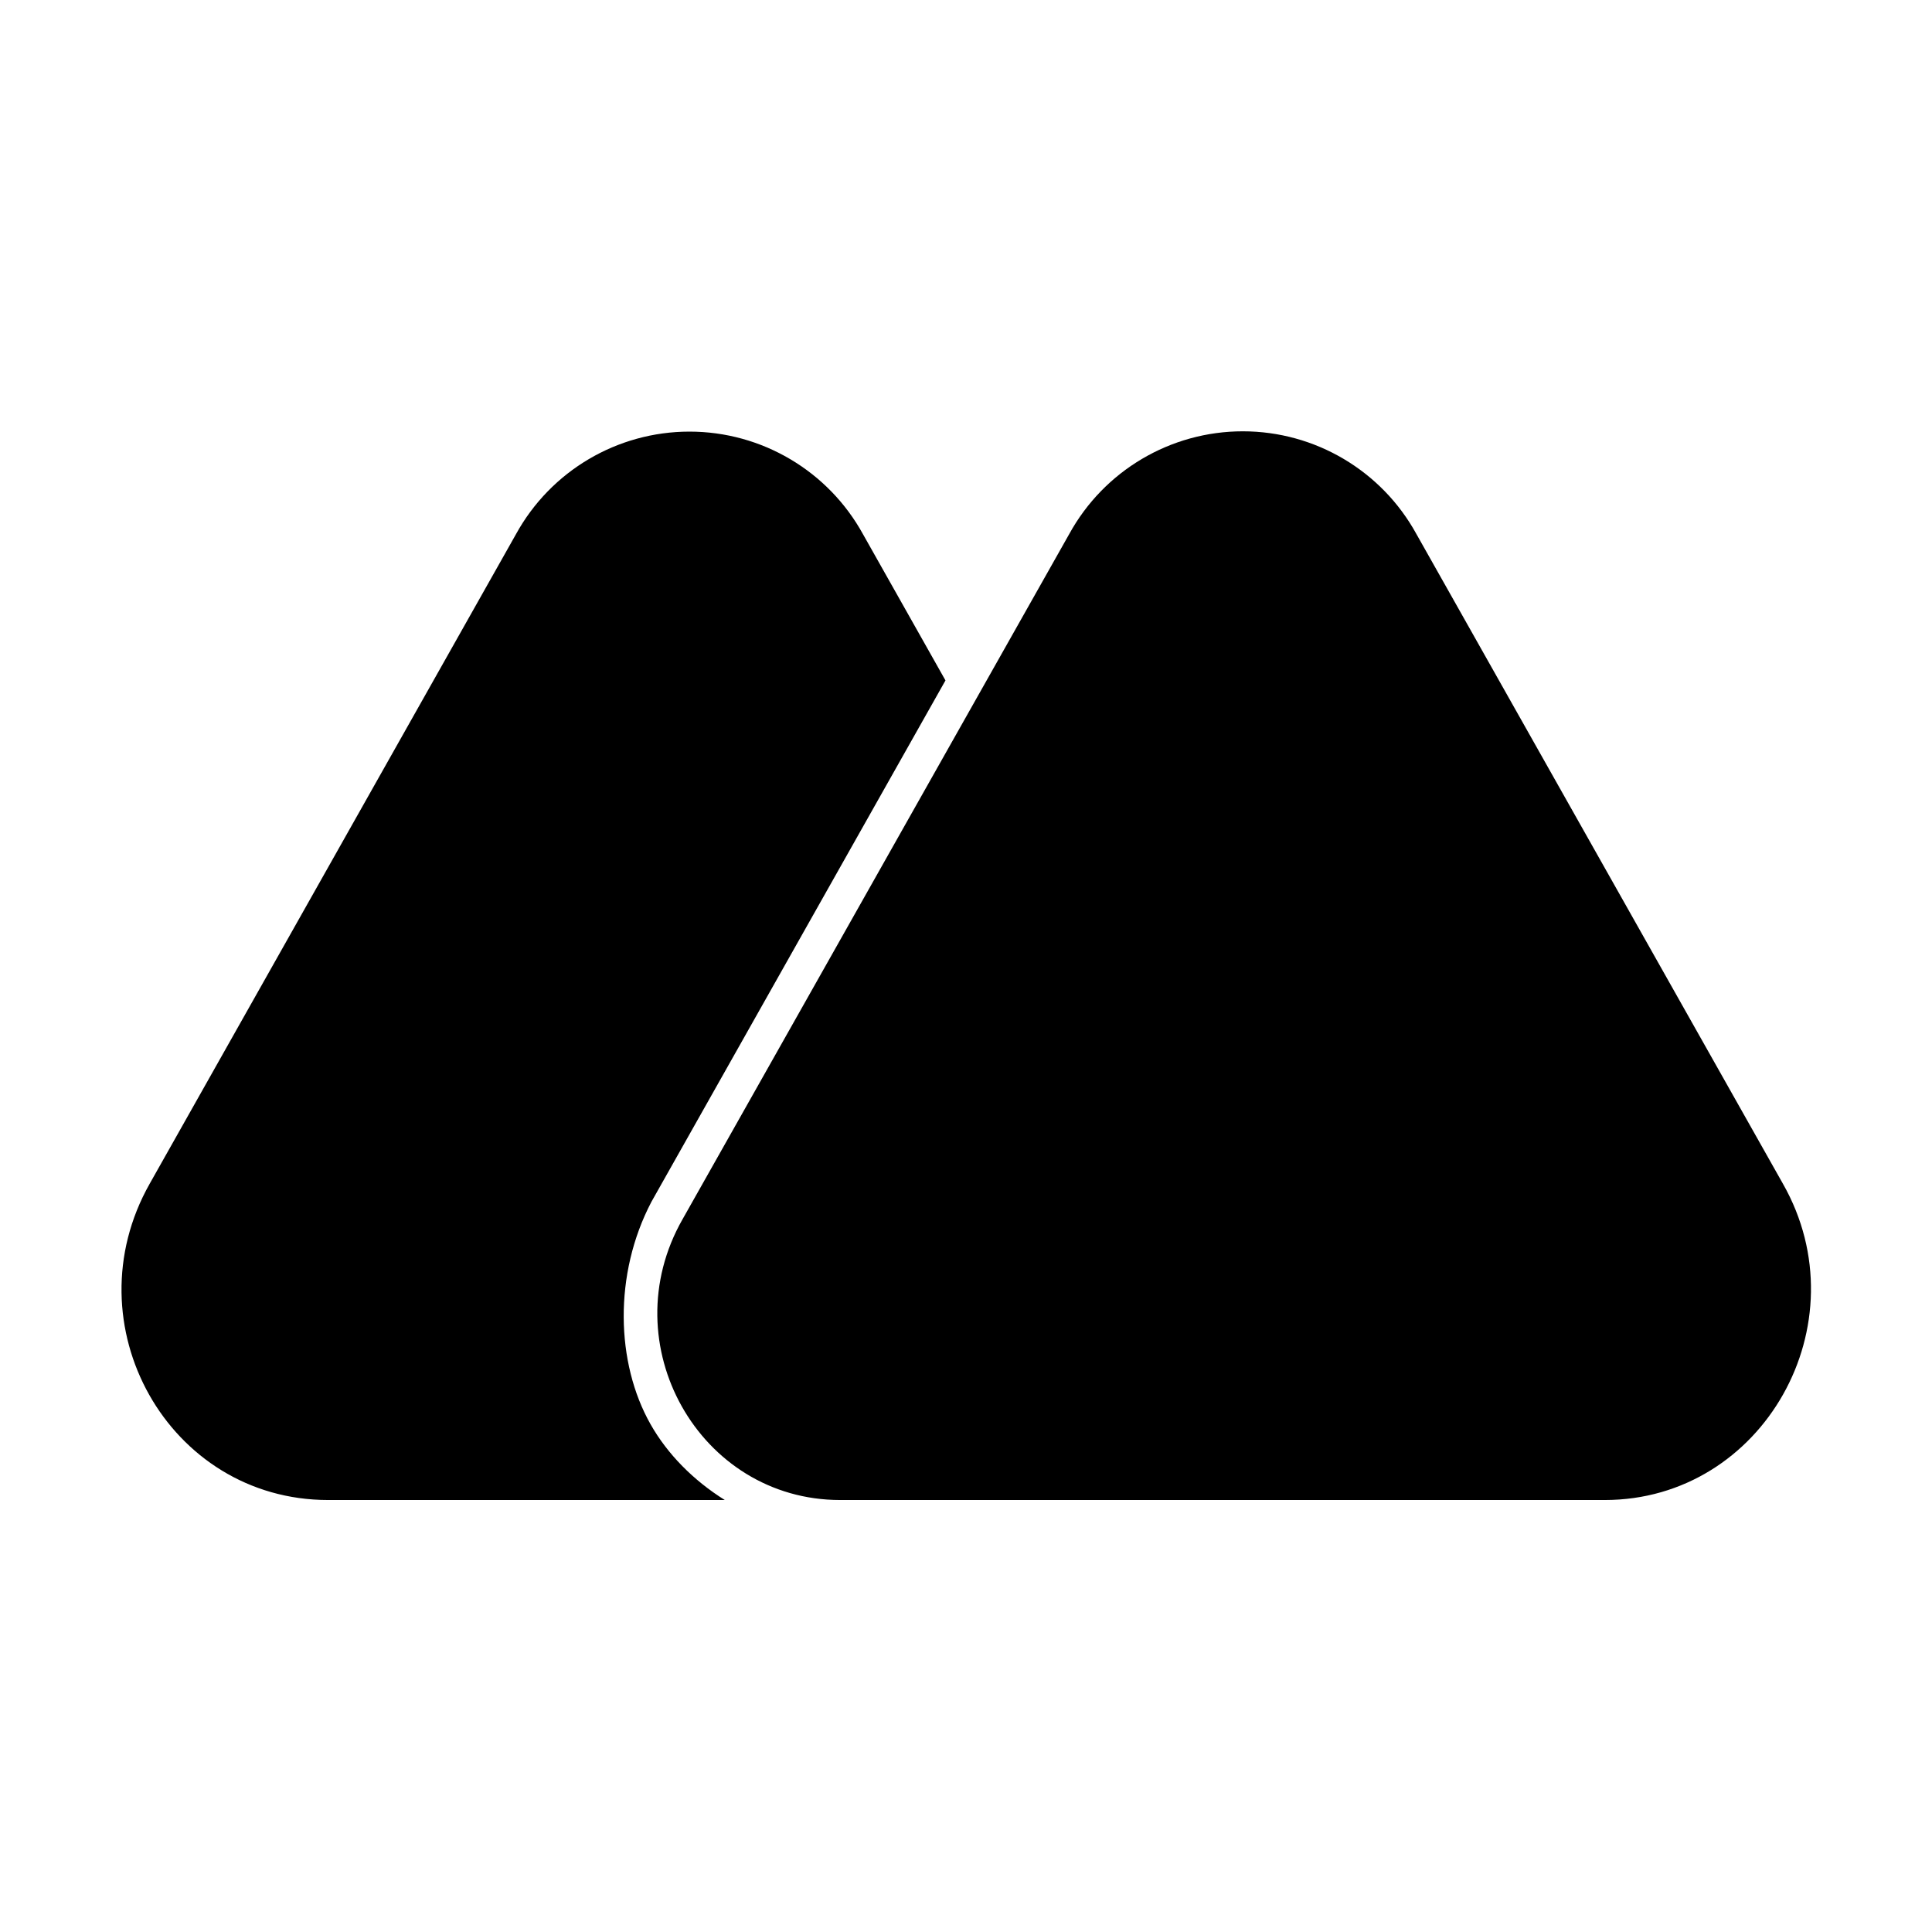
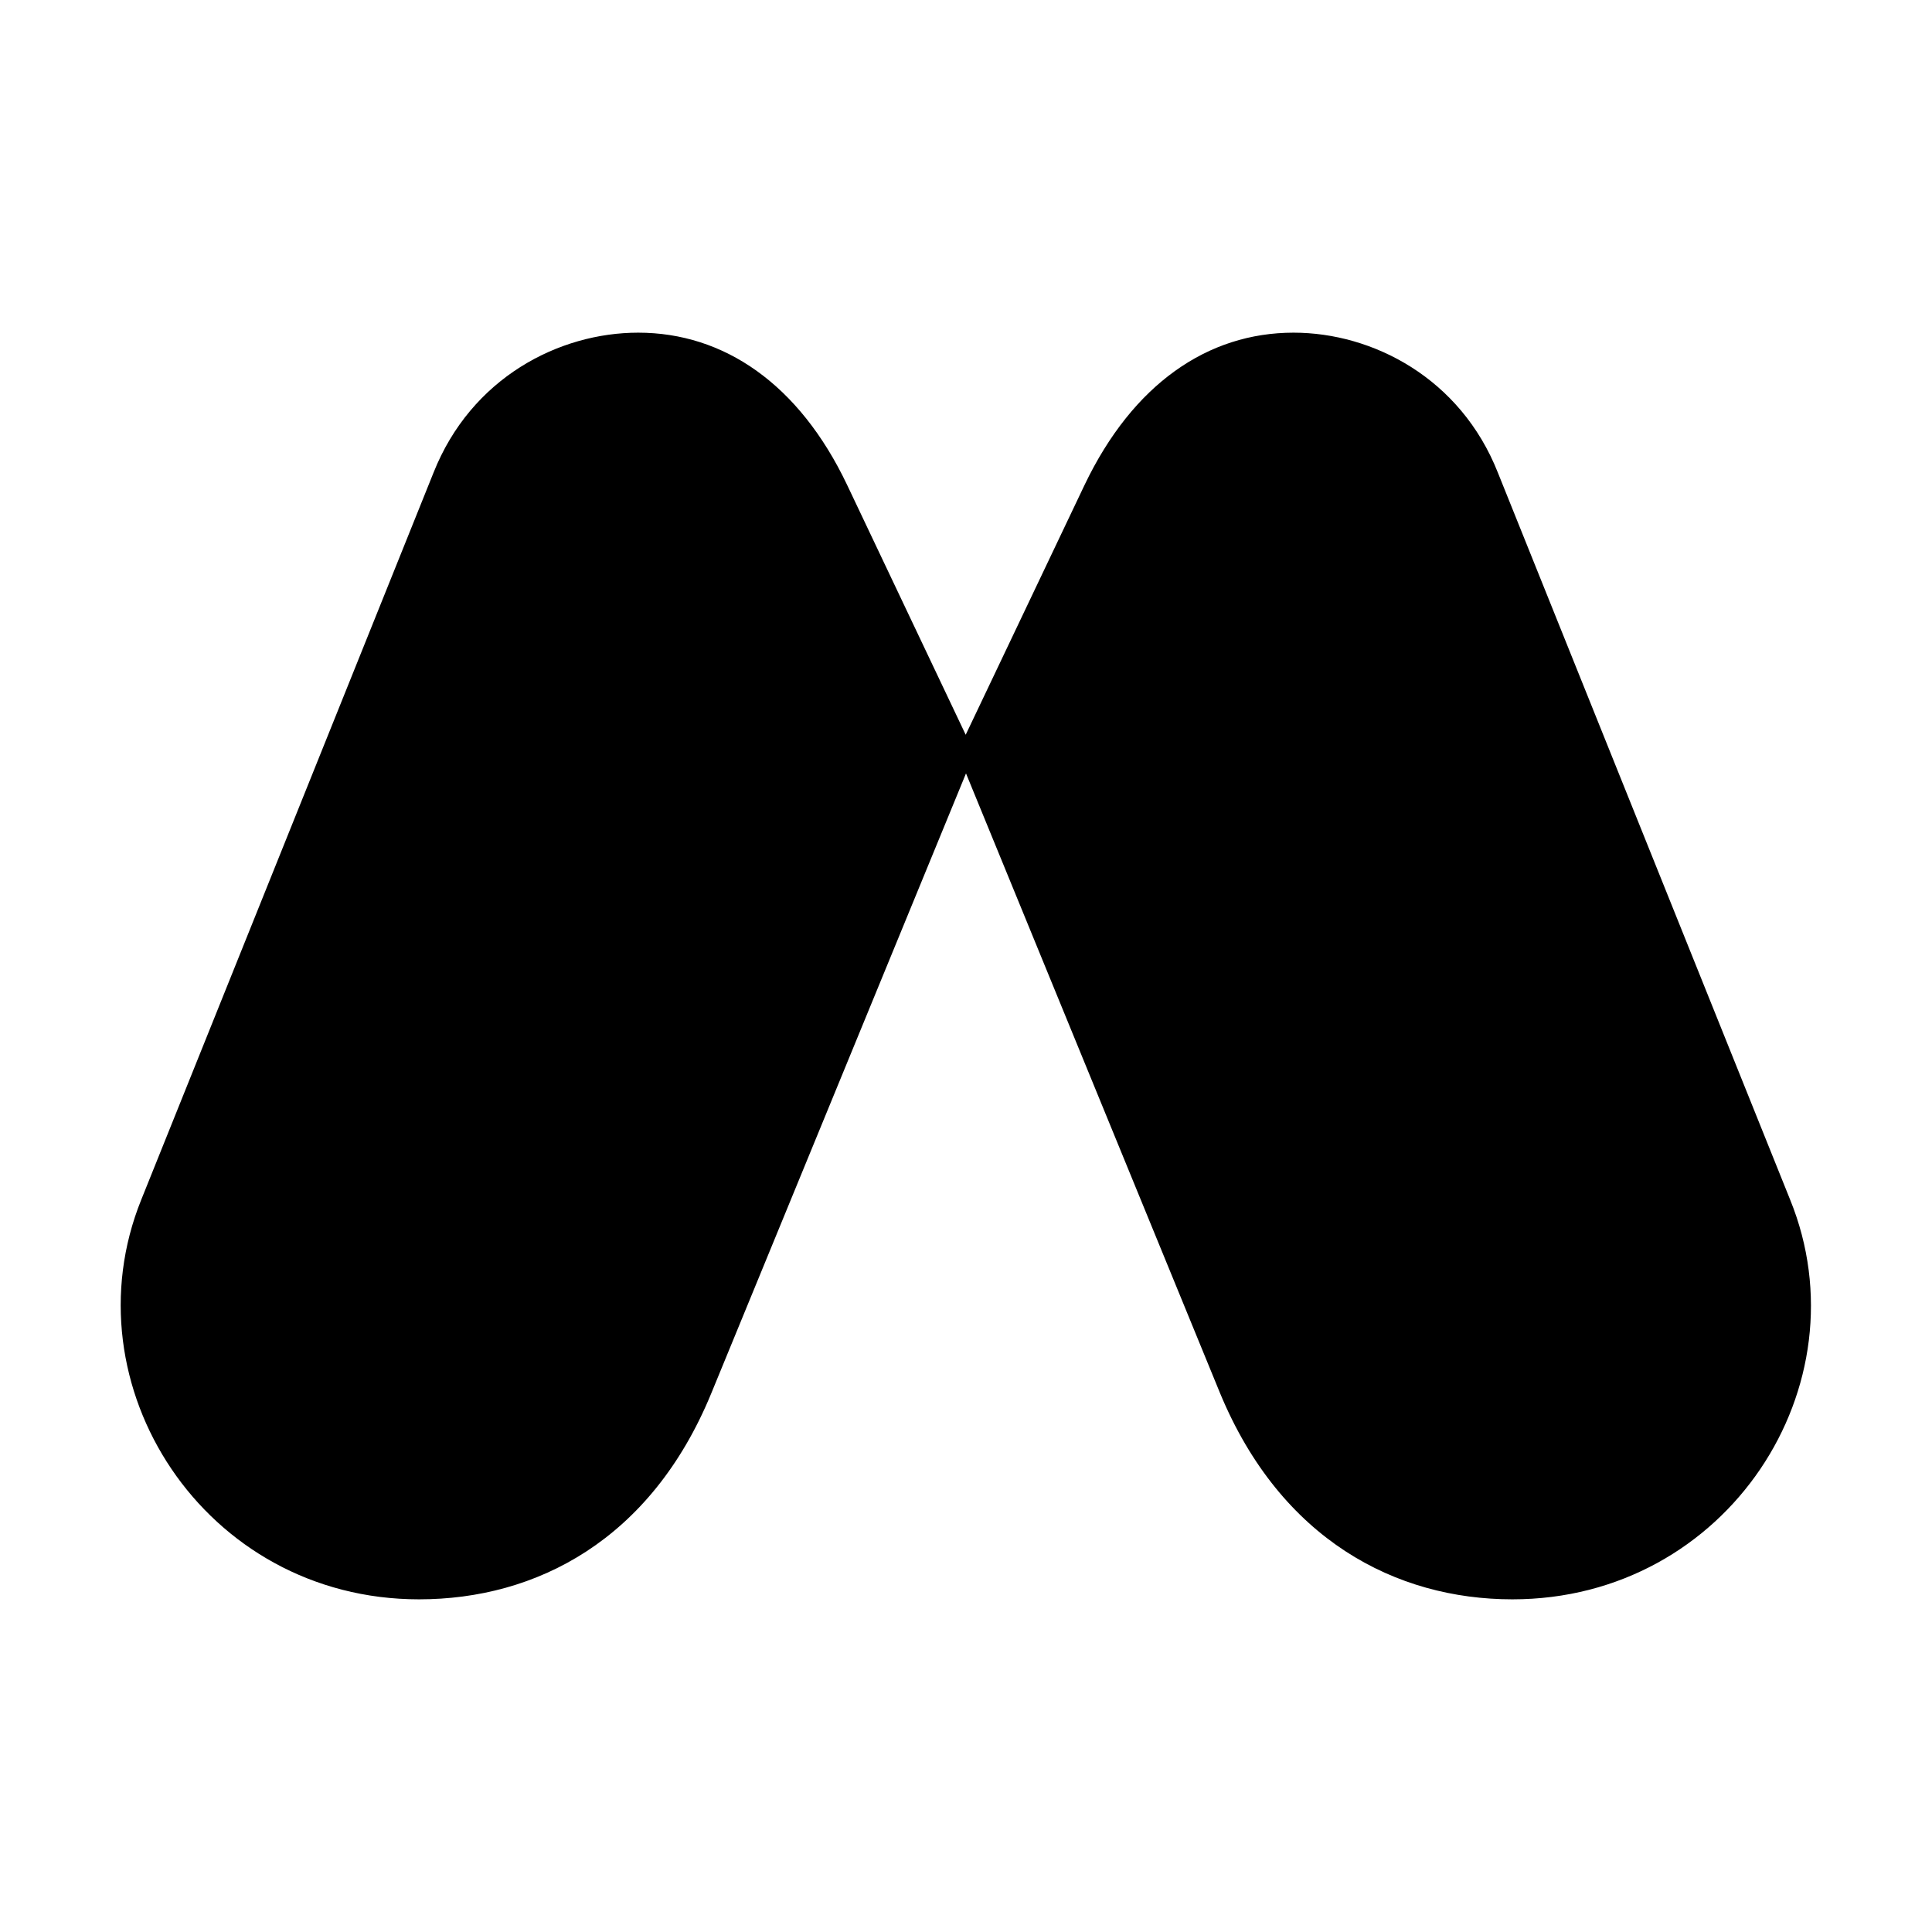
<svg xmlns="http://www.w3.org/2000/svg" fill="currentColor" viewBox="0 0 64 64">
-   <path fill-rule="evenodd" d="M59.06 39.21c2.64 4.64-.65 10.48-5.9 10.48H27.83c-4.66 0-7.58-5.16-5.22-9.3l12.81-22.7a6.56 6.56 0 0 1 11.5 0zM17.09 17.7a6.56 6.56 0 0 1 11.5 0l2.73 4.84-9.74 17.27c-1.26 2.4-1.18 5.34-.03 7.37.56.99 1.42 1.86 2.46 2.51H10.87c-5.29 0-8.55-5.81-5.91-10.48z" />
+   <path d="M42.85 11.02c2.62 0 5.53 1.5 6.77 4.64l9.68 24.08c2.5 6.15-2.07 13.24-9.2 13.24-3.86 0-7.67-1.98-9.68-6.82L32 25.62l-8.44 20.54c-2 4.86-5.8 6.82-9.68 6.82-7.12 0-11.68-7.1-9.2-13.24l9.68-24.08c1.25-3.15 4.16-4.64 6.78-4.64 2.84 0 5.33 1.7 6.92 5.04l3.93 8.28 3.94-8.28c1.6-3.34 4.08-5.04 6.92-5.04" />
</svg>
